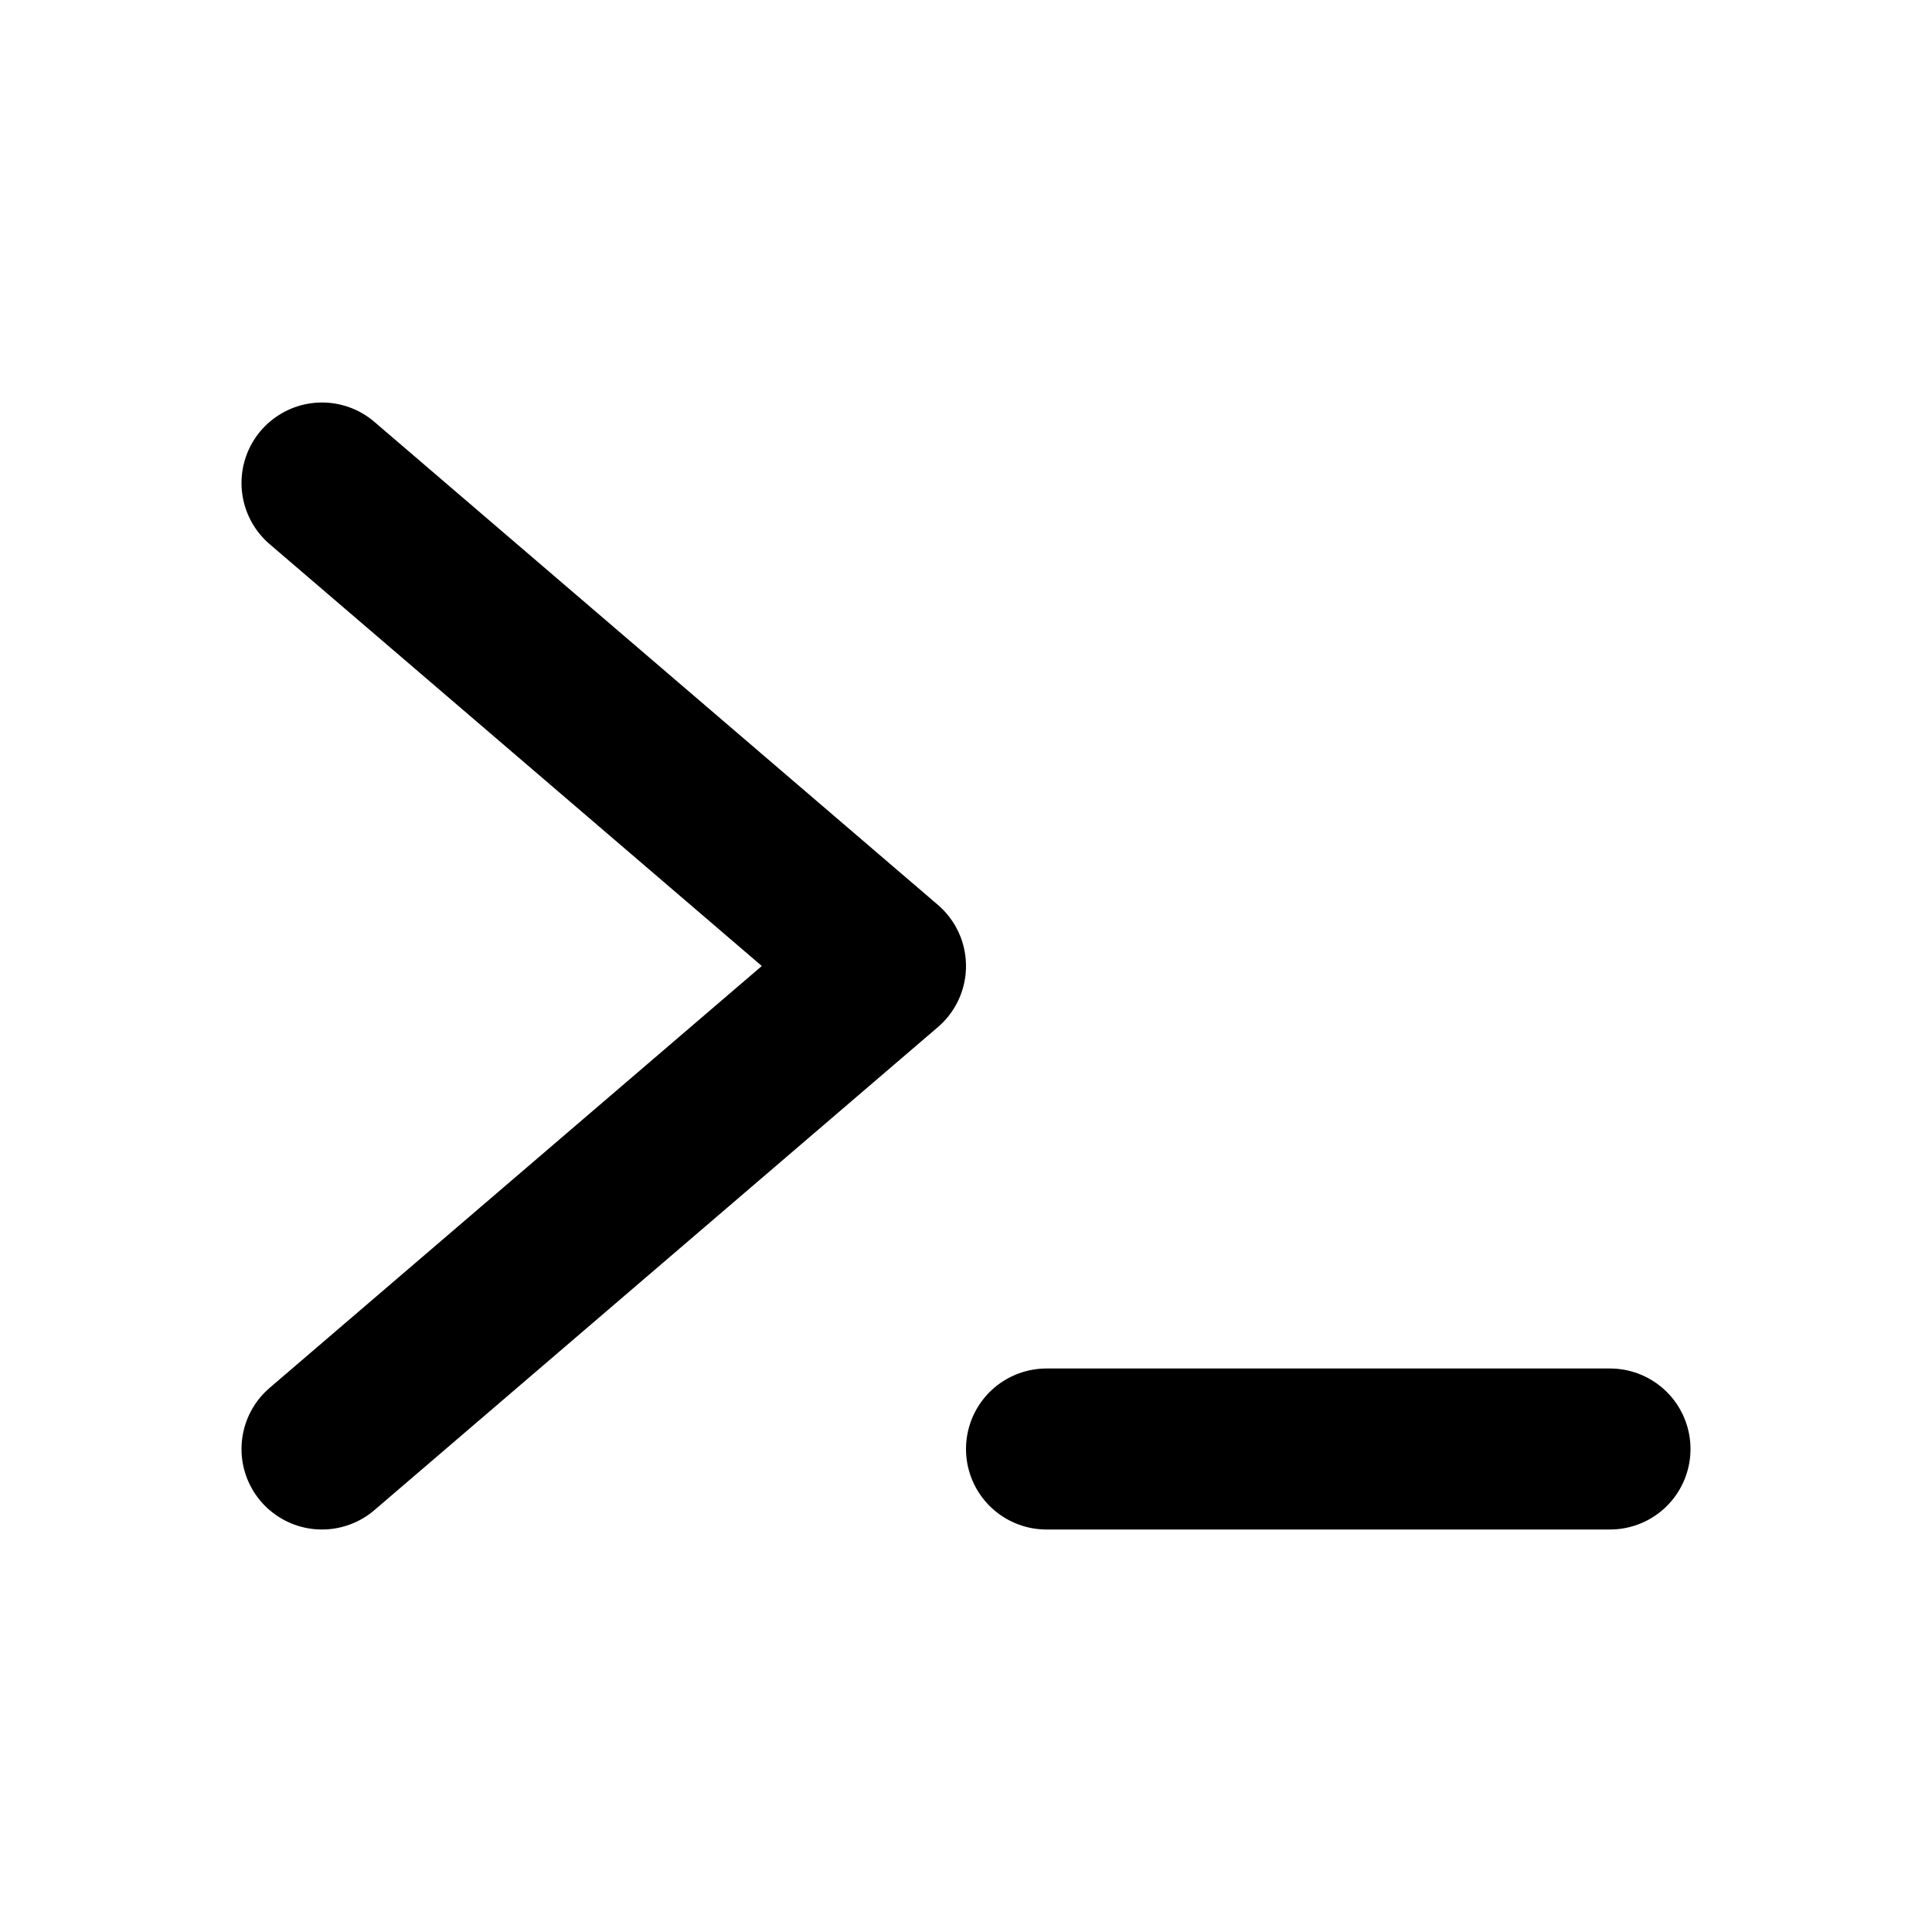
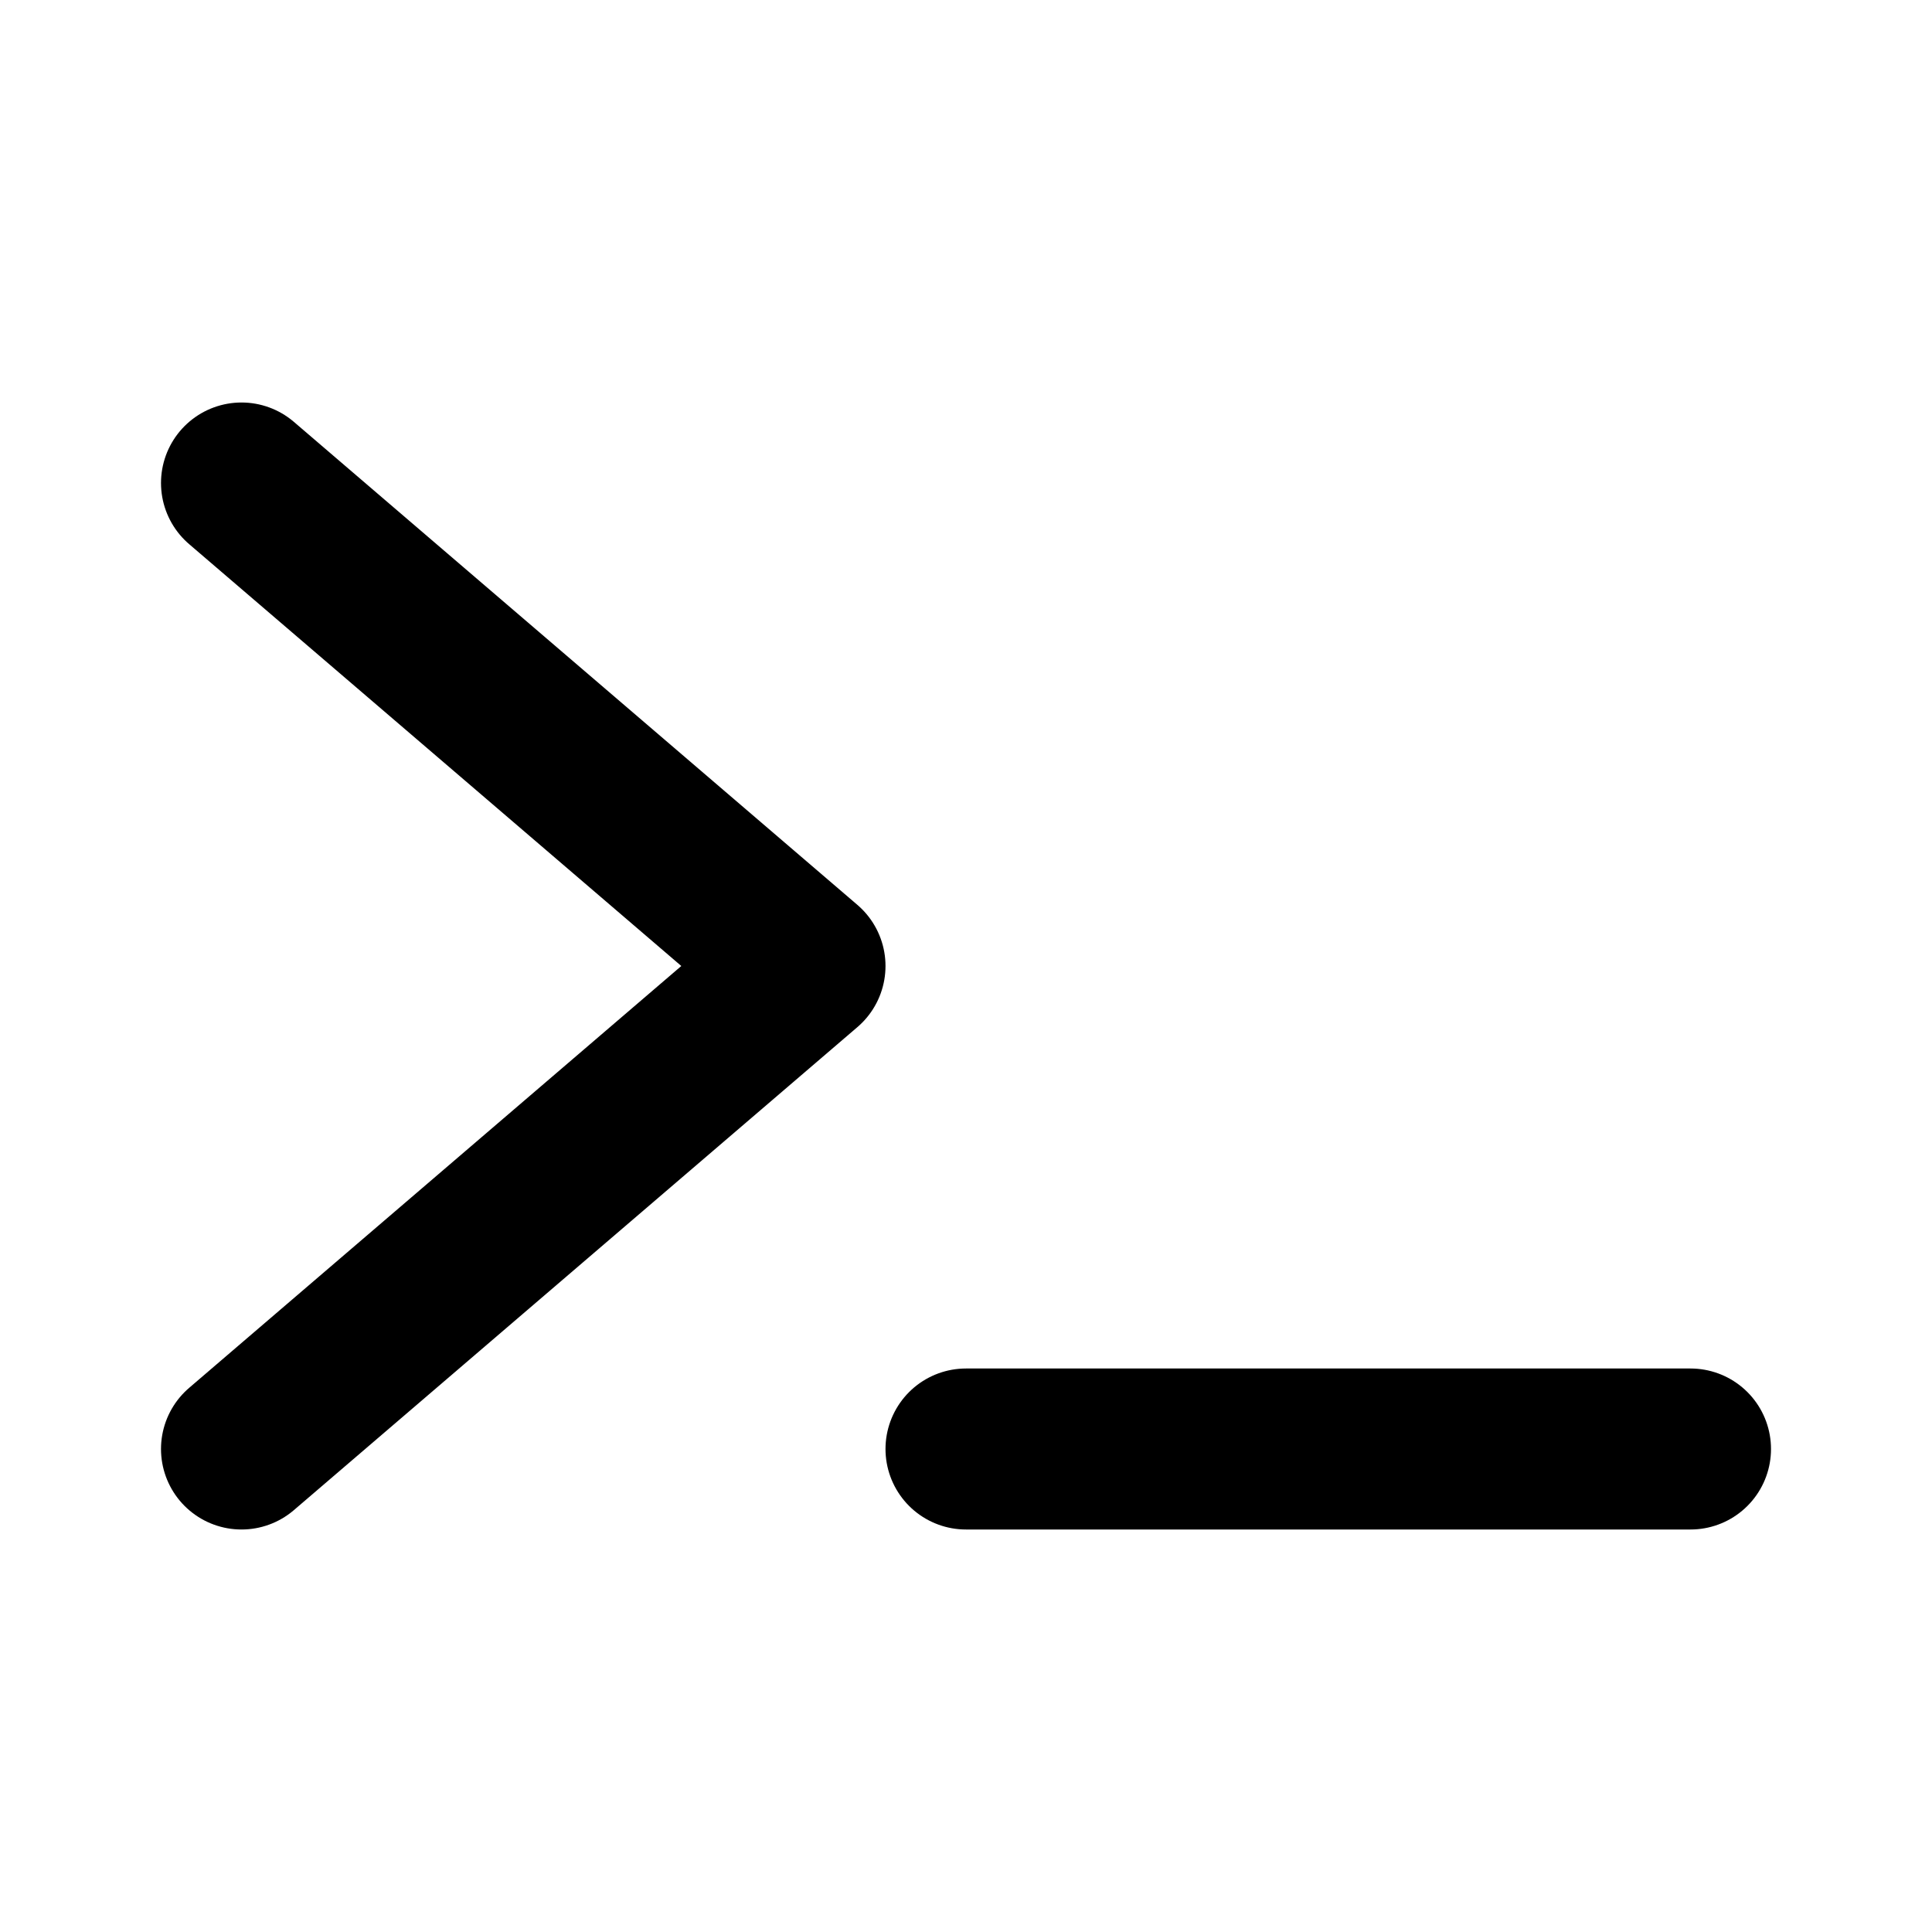
<svg xmlns="http://www.w3.org/2000/svg" viewBox="0 0 24 24" fill="none">
-   <path d="M4 6 L11 12 L4 18" stroke="currentColor" stroke-width="2" stroke-linecap="round" stroke-linejoin="round" />
-   <path d="M13 18 H20" stroke="currentColor" stroke-width="2" stroke-linecap="round" />
+   <path d="M3 6 L10 12 L3 18" stroke="currentColor" stroke-width="2" stroke-linecap="round" stroke-linejoin="round" />
+   <path d="M12 18 H21" stroke="currentColor" stroke-width="2" stroke-linecap="round" />
</svg>
